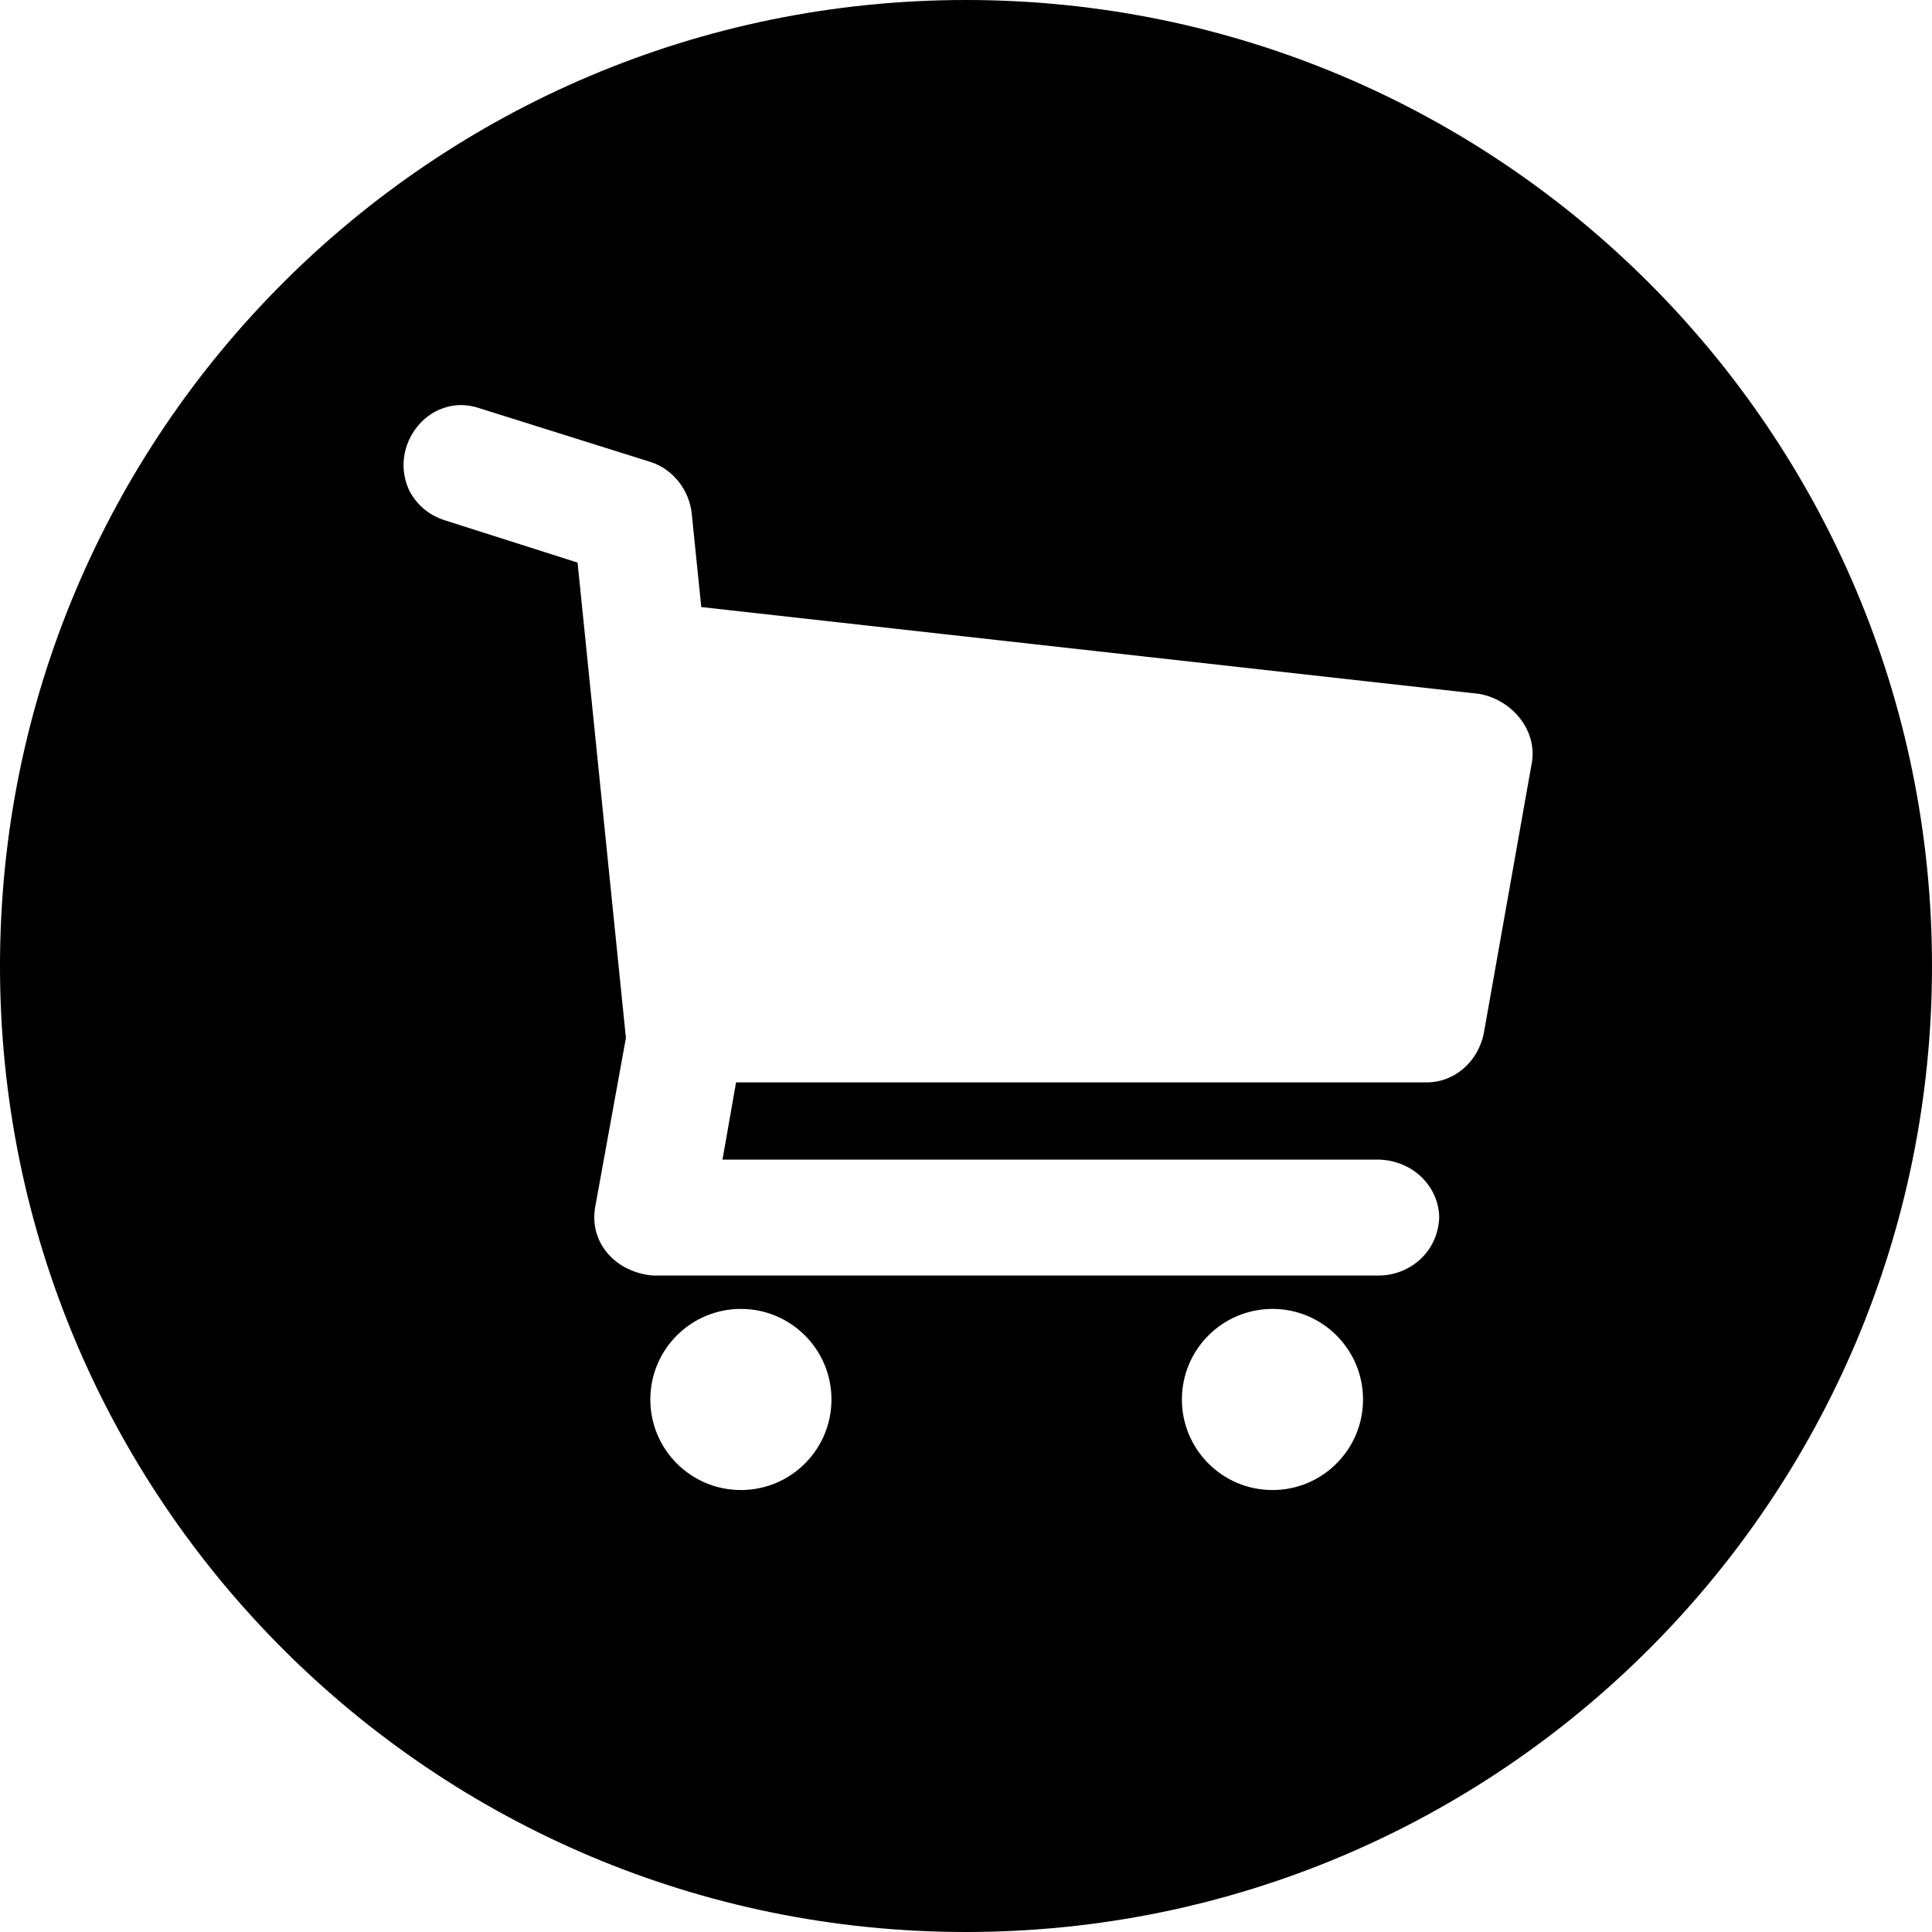
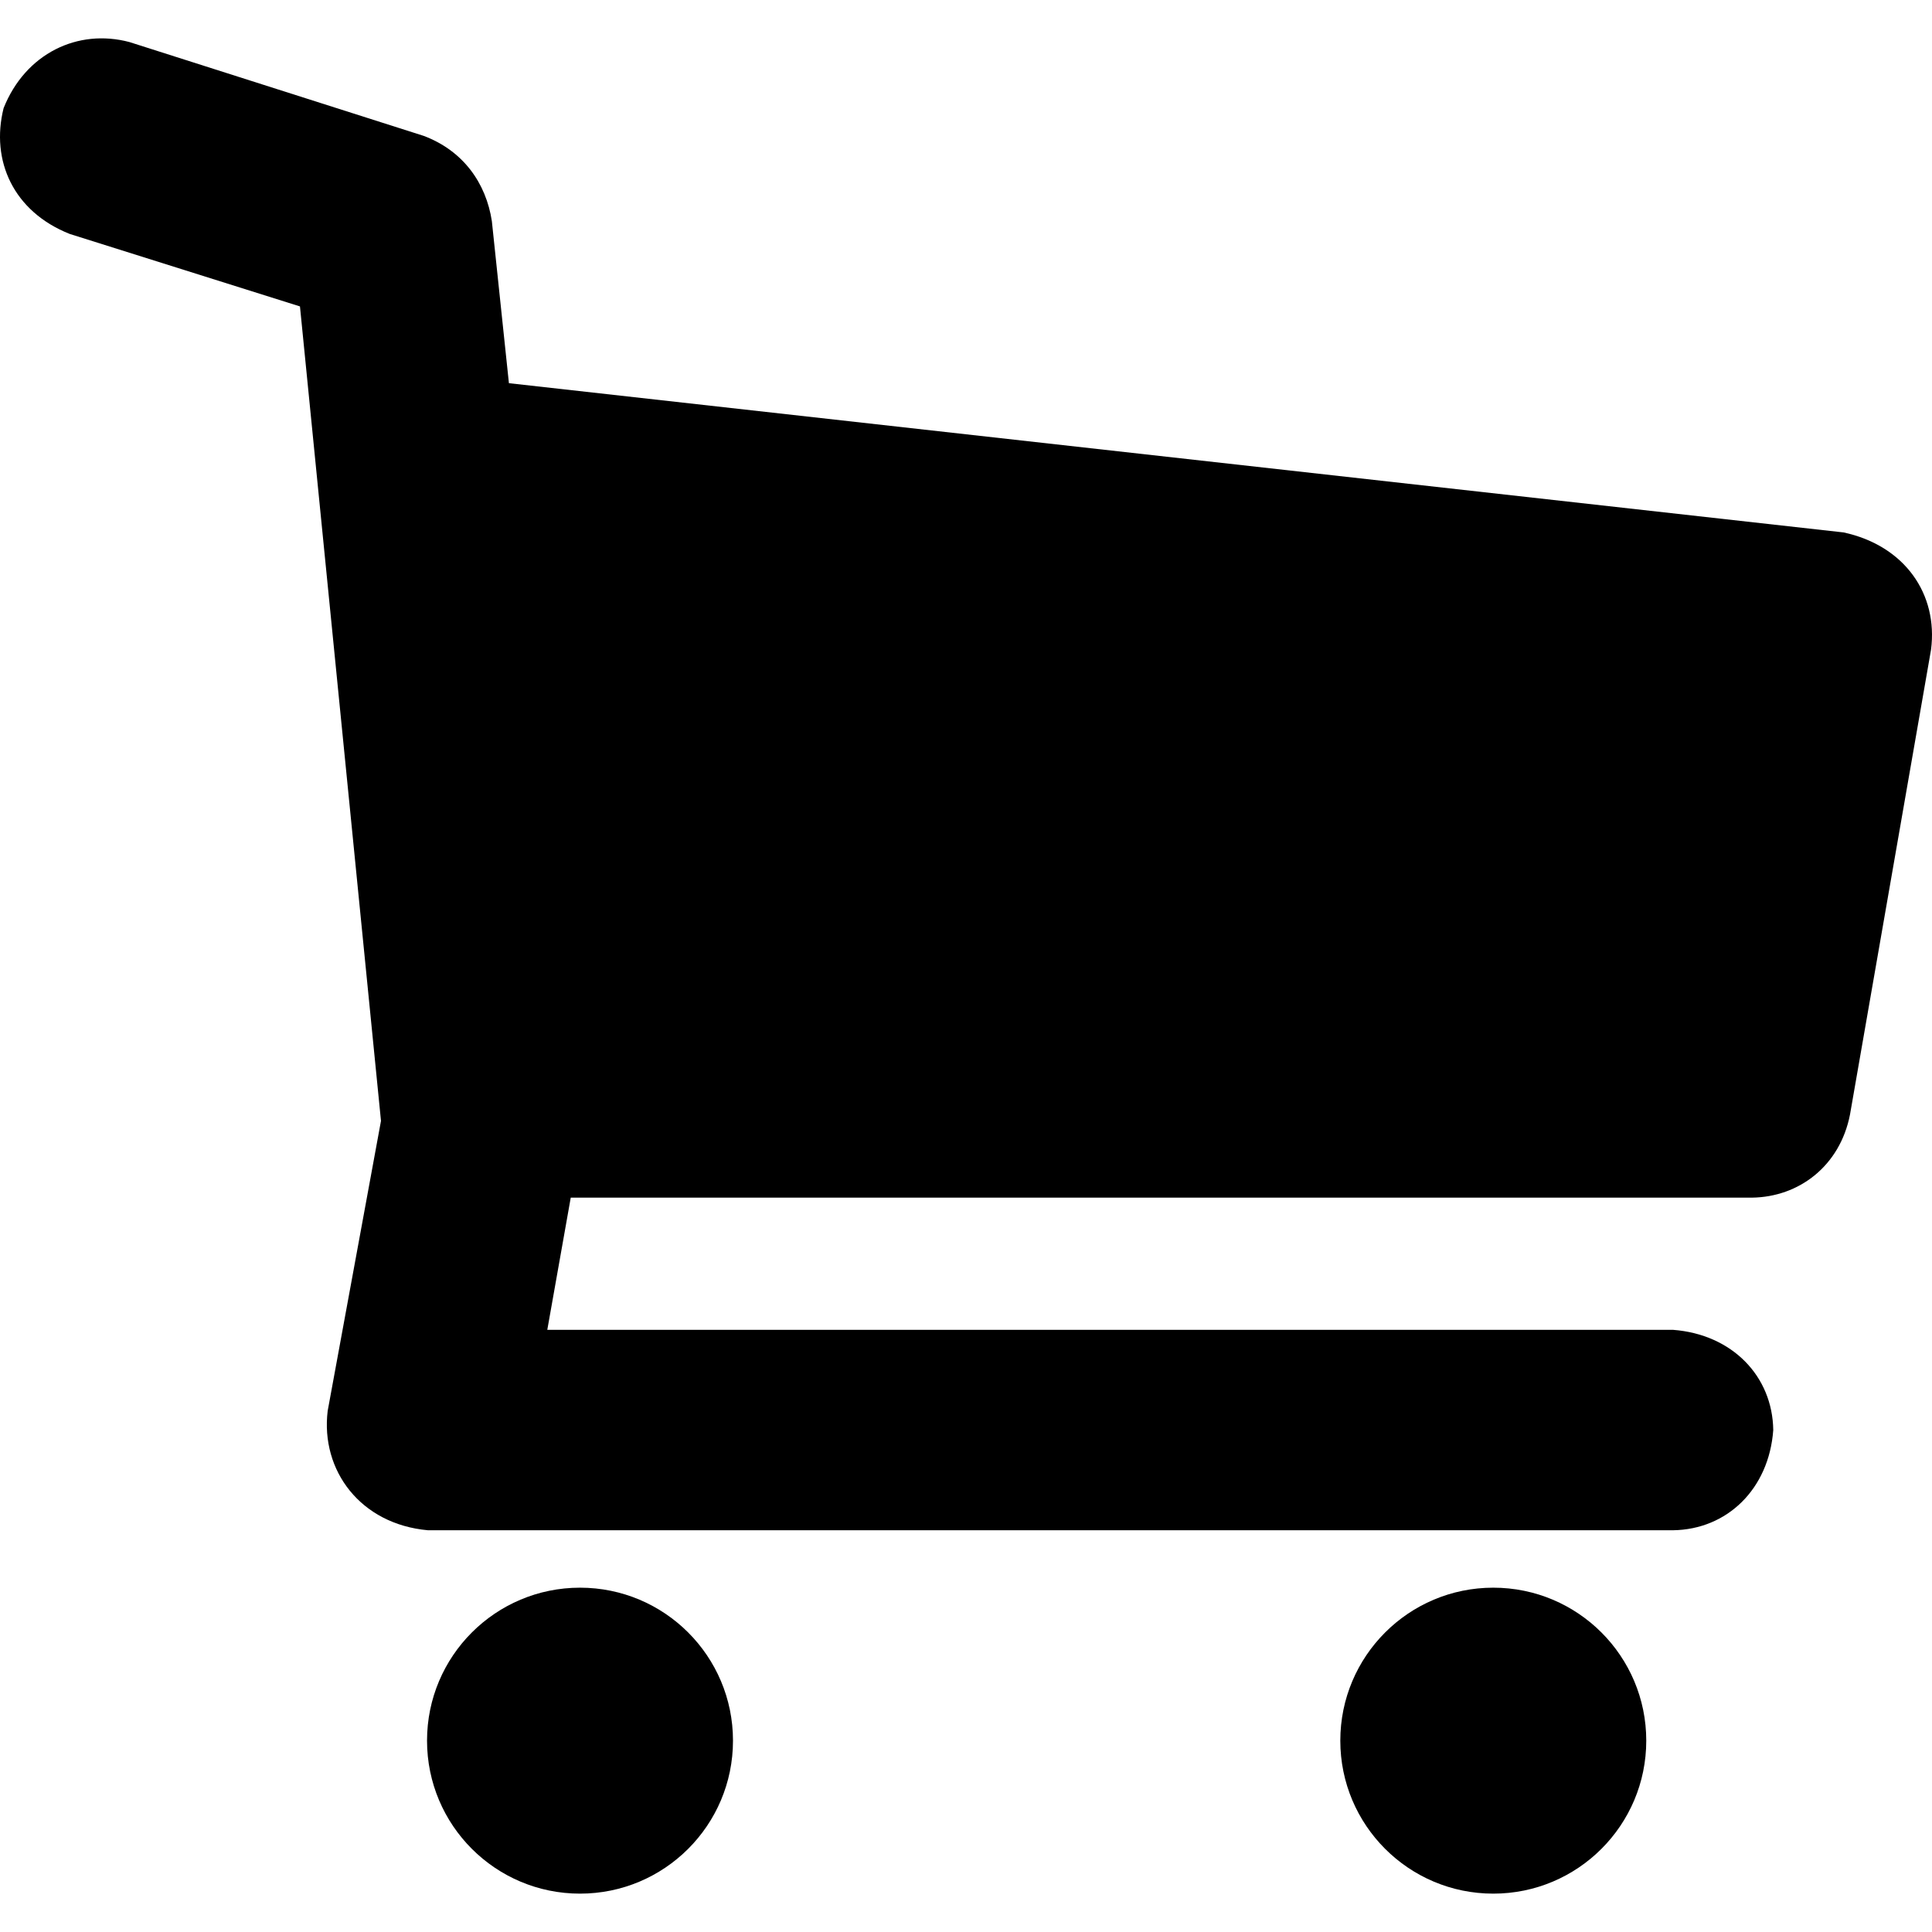
- <svg xmlns="http://www.w3.org/2000/svg" width="1em" height="1em" preserveAspectRatio="xMidYMid meet" viewBox="0 0 1200 1200" style="-ms-transform: rotate(360deg); -webkit-transform: rotate(360deg); transform: rotate(360deg);">
-   <path fill="currentColor" d="M600 0C268.629 0 0 268.629 0 600s268.629 600 600 600s600-268.629 600-600S931.371 0 600 0zM297.583 253.491l106.787 33.545c14.137 4.643 23.553 17.771 25.195 31.201l6.006 58.812l483.545 53.979c20.763 4.022 35.353 22.769 32.446 42.041l-30.029 169.188c-3.822 17.697-18.479 29.828-34.79 30.029H457.178l-8.423 47.974h407.959c21.332.751 36.957 16.995 37.207 35.962c-.885 21.638-18.325 35.801-37.207 36.035H405.542c-22.756-1.882-39.462-19.915-35.962-41.968l19.189-105.615l-30.029-295.236l-82.764-26.366c-9.6-3.2-16.806-9.219-21.606-18.019c-9.082-19.032-.599-40.104 15.601-49.219c9.246-4.806 18.276-5.405 27.612-2.343zm162.598 559.497c31.066 0 56.25 25.184 56.25 56.25c0 31.065-25.184 56.25-56.25 56.25c-31.064 0-56.25-25.185-56.25-56.25c0-31.066 25.184-56.25 56.25-56.25zm330.175 0c31.065 0 56.25 25.184 56.25 56.25c0 31.065-25.185 56.25-56.25 56.25s-56.25-25.185-56.25-56.25c0-31.066 25.185-56.25 56.25-56.25z" />
+ <svg xmlns="http://www.w3.org/2000/svg" width="1em" height="1em" preserveAspectRatio="xMidYMid meet" viewBox="0 0 1200 1200">
+   <path fill="currentColor" d="m1199.398 403.537l-50.323 288.696c-6.206 31.891-31.615 51.282-60.917 51.646H354.5l-14.566 82.106h699.226c36.818 2.798 61.793 28.88 62.242 62.24c-2.678 36.743-28.758 61.786-62.242 62.242H265.773c-41.827-3.762-66.768-37.103-62.242-74.16l33.107-180.104l-50.323-505.88L43.292 145.3C8.341 131.423-5.924 99.805 2.239 67.167c13.573-34.015 46.096-49.556 78.133-41.053l182.752 58.269c24.62 9.229 38.783 29.382 42.377 52.972l10.594 100.646l829.006 92.7c38.09 8.251 58.769 38.422 54.297 72.836zm-744.126 677.619c0 52.476-42.54 95.017-95.018 95.017c-52.477 0-95.017-42.541-95.017-95.017c0-52.478 42.541-95.019 95.017-95.019c52.477.001 95.018 42.543 95.018 95.019zm567.252 0c0 52.476-42.541 95.017-95.019 95.017c-52.477 0-95.017-42.541-95.017-95.017c0-52.478 42.54-95.019 95.017-95.019c52.478.001 95.019 42.543 95.019 95.019z" />
</svg>
